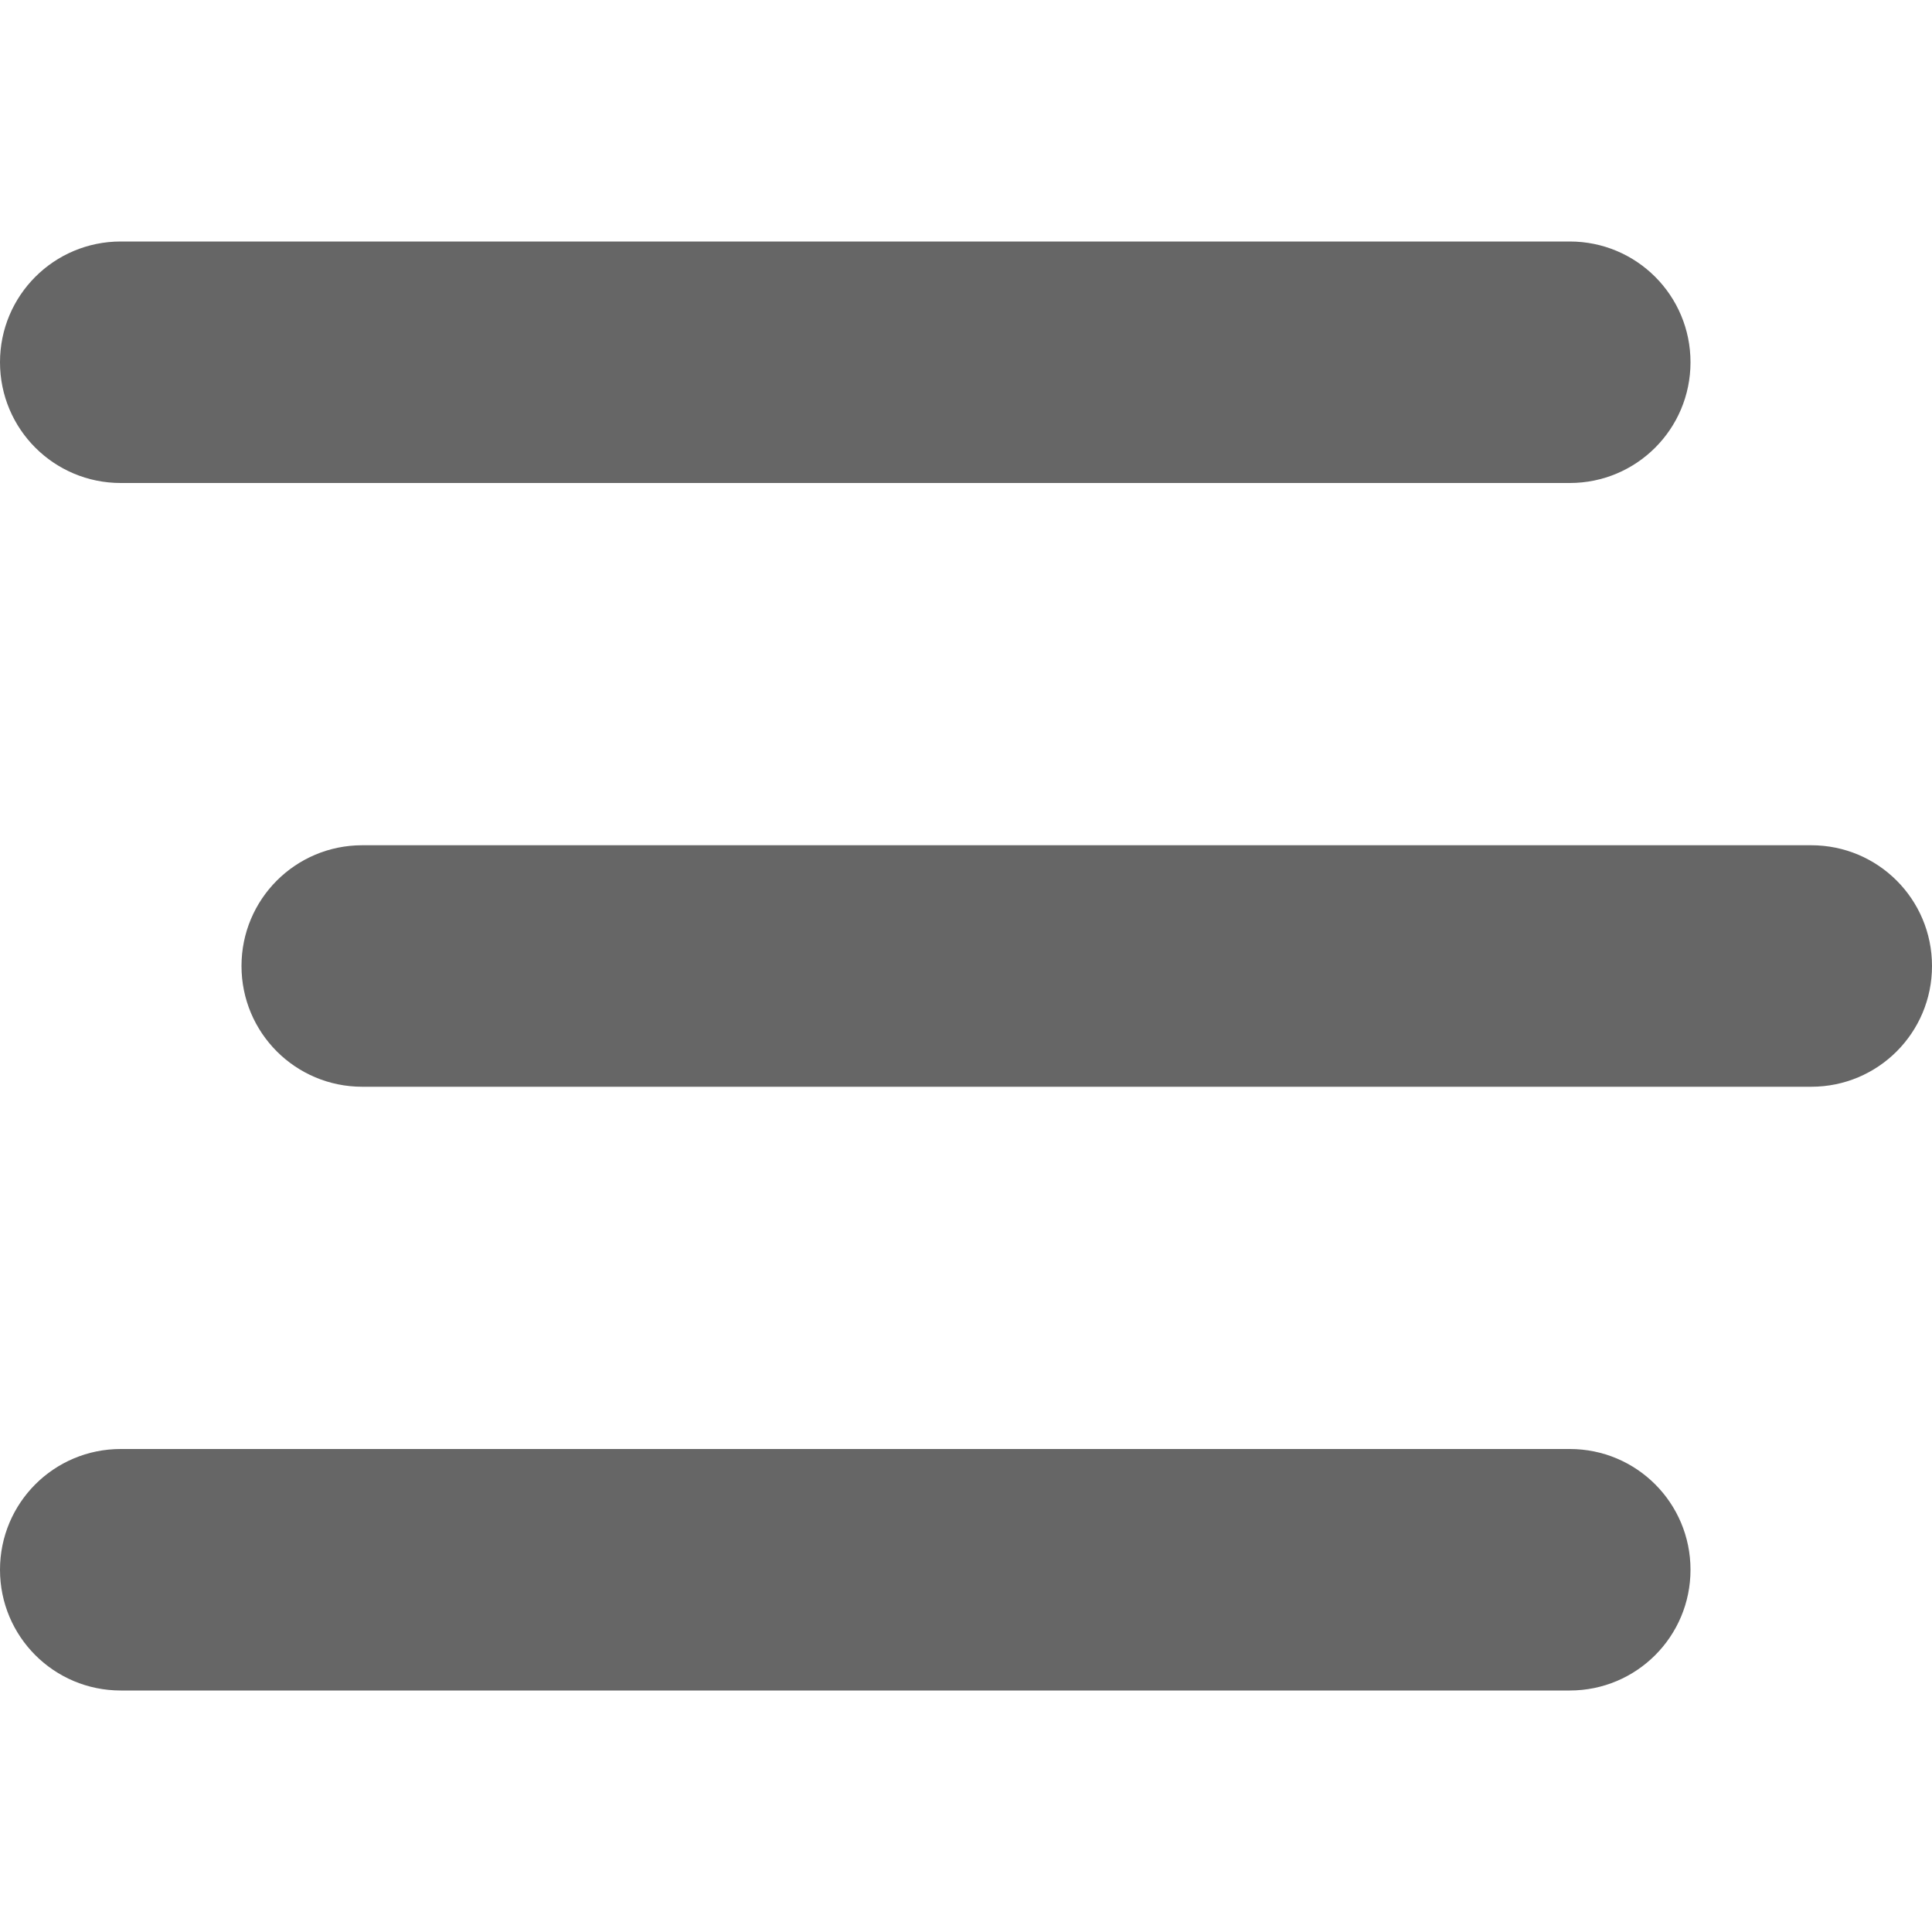
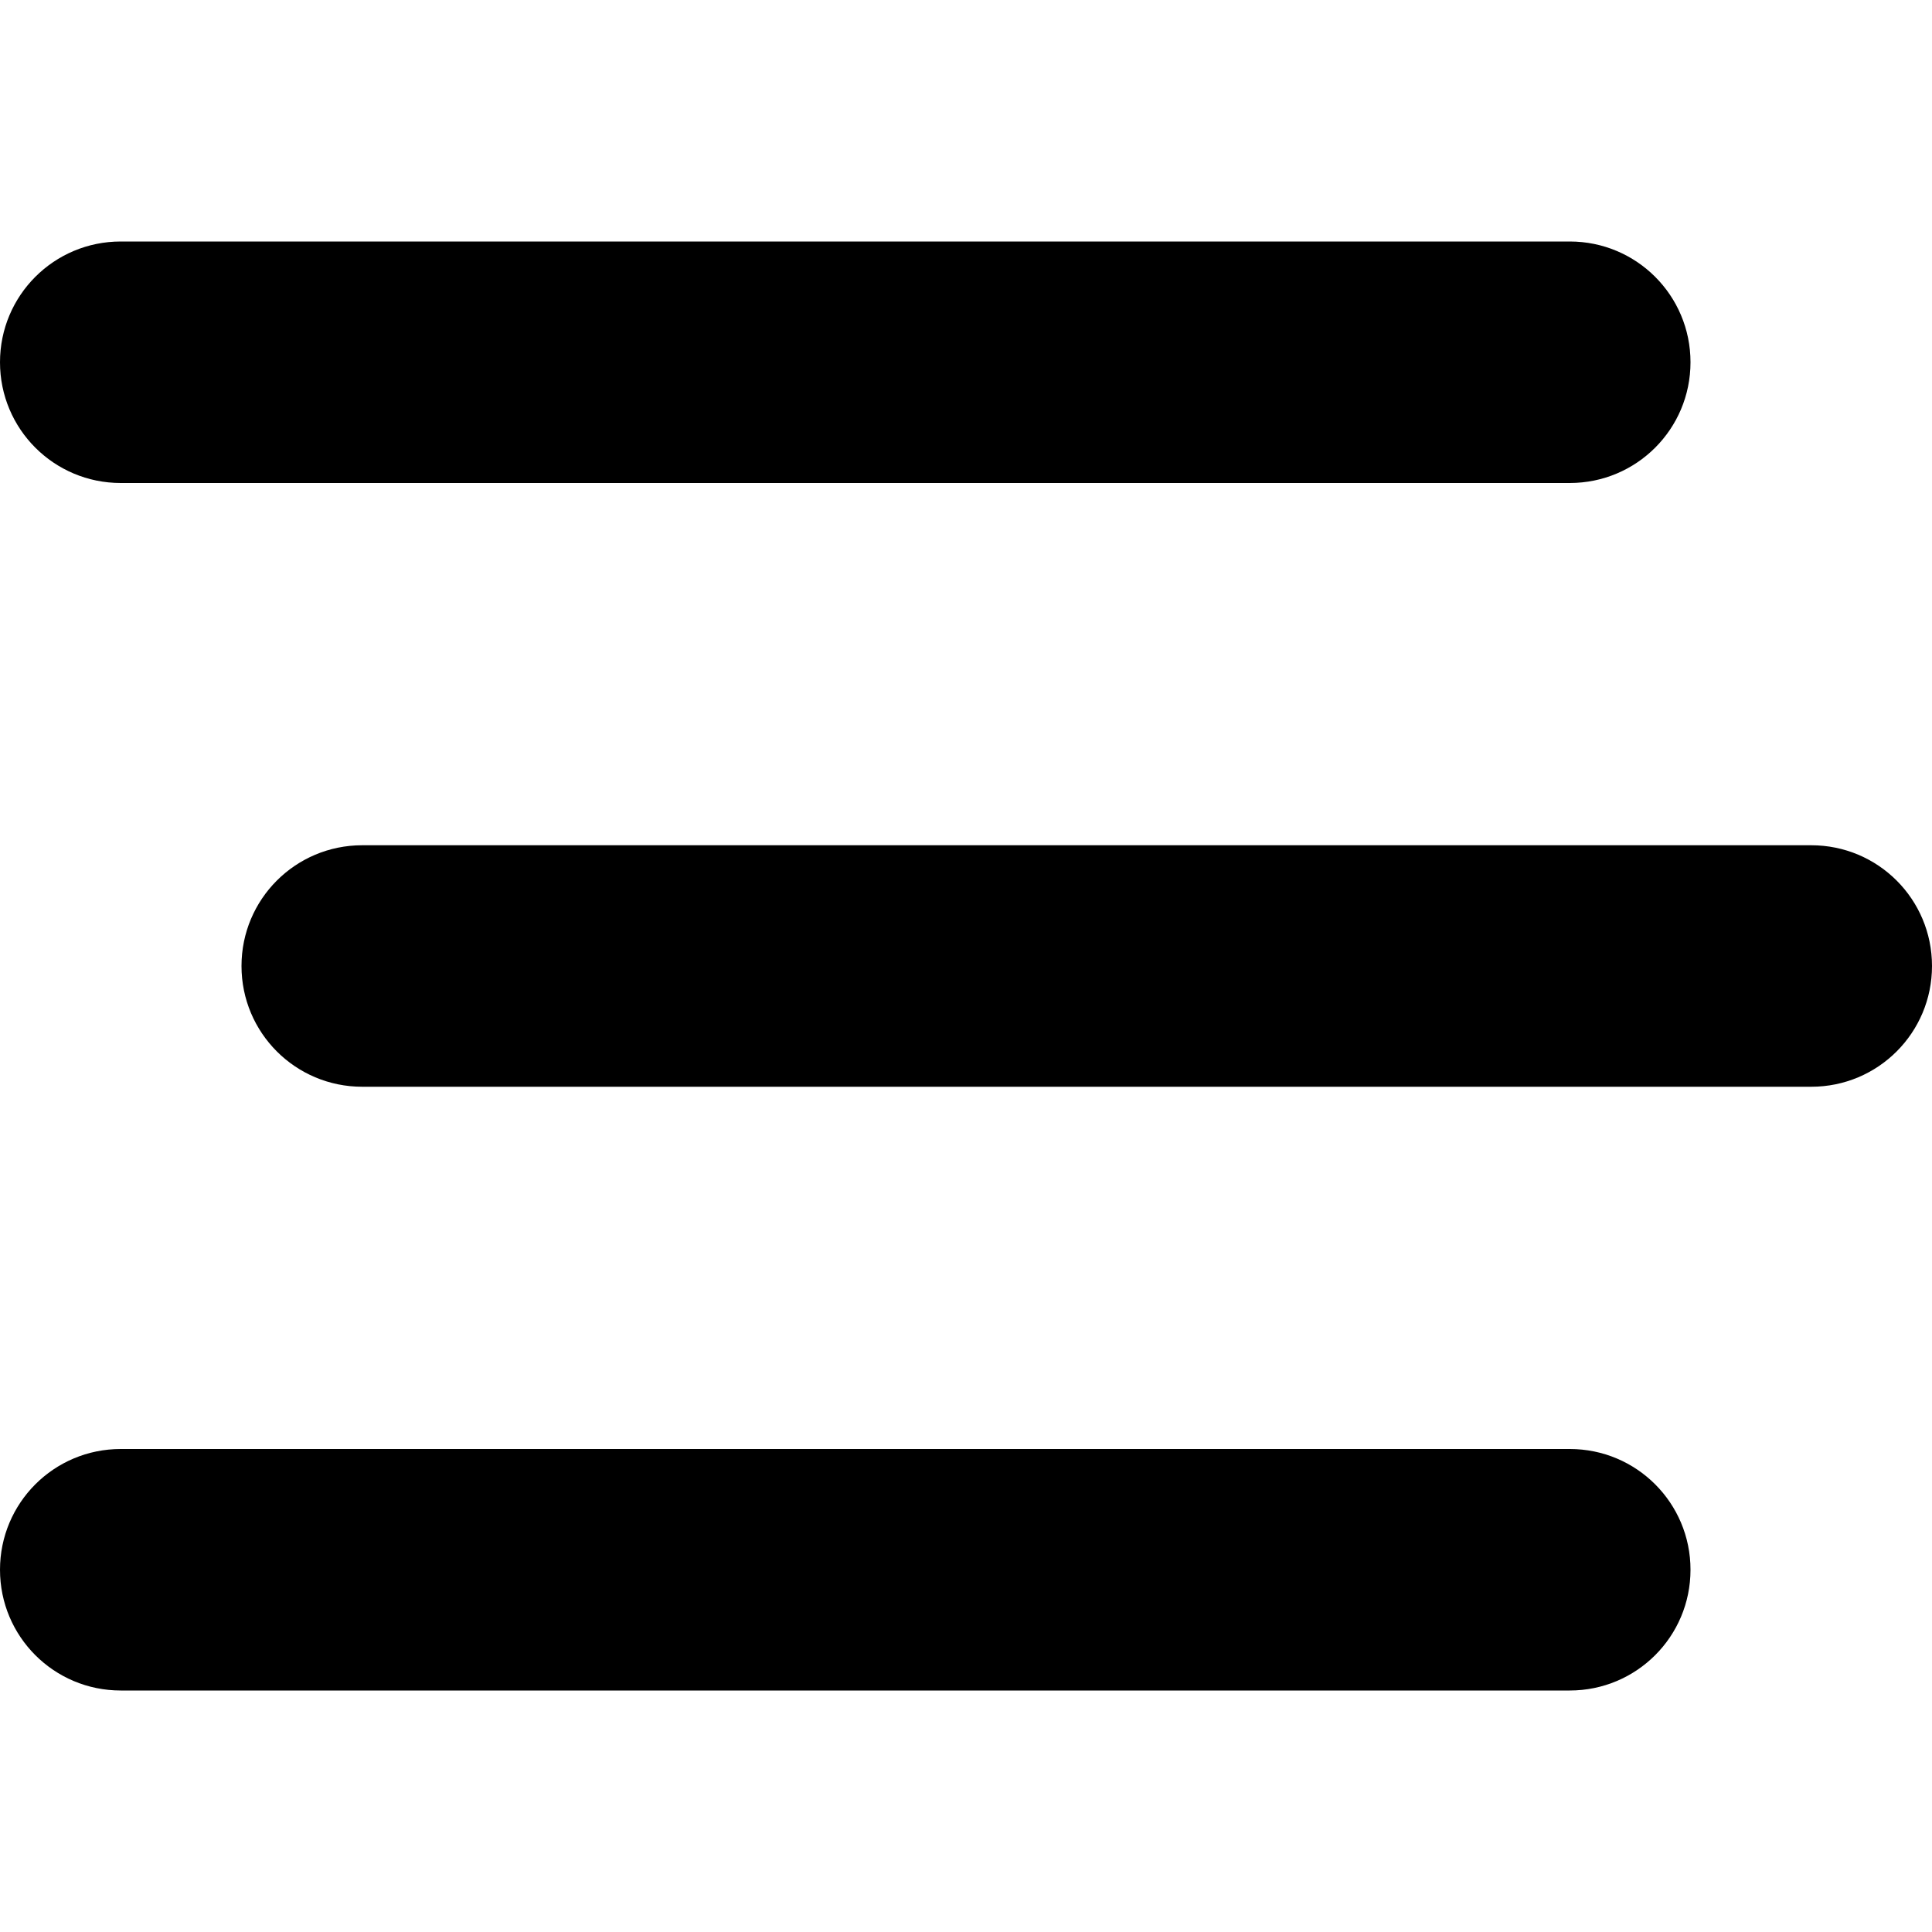
<svg xmlns="http://www.w3.org/2000/svg" viewBox="0 0 512 512" version="1.1" id="svg4">
  <defs id="defs8" />
-   <path d="M0 96C0 78.3 14.3 64 32 64H416c17.7 0 32 14.3 32 32s-14.3 32-32 32H32C14.3 128 0 113.7 0 96zM64 256c0-17.7 14.3-32 32-32H480c17.7 0 32 14.3 32 32s-14.3 32-32 32H96c-17.7 0-32-14.3-32-32zM448 416c0 17.7-14.3 32-32 32H32c-17.7 0-32-14.3-32-32s14.3-32 32-32H416c17.7 0 32 14.3 32 32z" id="path2" style="fill:#666666" />
+   <path d="M0 96C0 78.3 14.3 64 32 64H416c17.7 0 32 14.3 32 32s-14.3 32-32 32H32C14.3 128 0 113.7 0 96zM64 256c0-17.7 14.3-32 32-32H480c17.7 0 32 14.3 32 32s-14.3 32-32 32H96c-17.7 0-32-14.3-32-32zM448 416c0 17.7-14.3 32-32 32H32c-17.7 0-32-14.3-32-32s14.3-32 32-32H416c17.7 0 32 14.3 32 32z" id="path2" style="fill:#000000" />
</svg>
